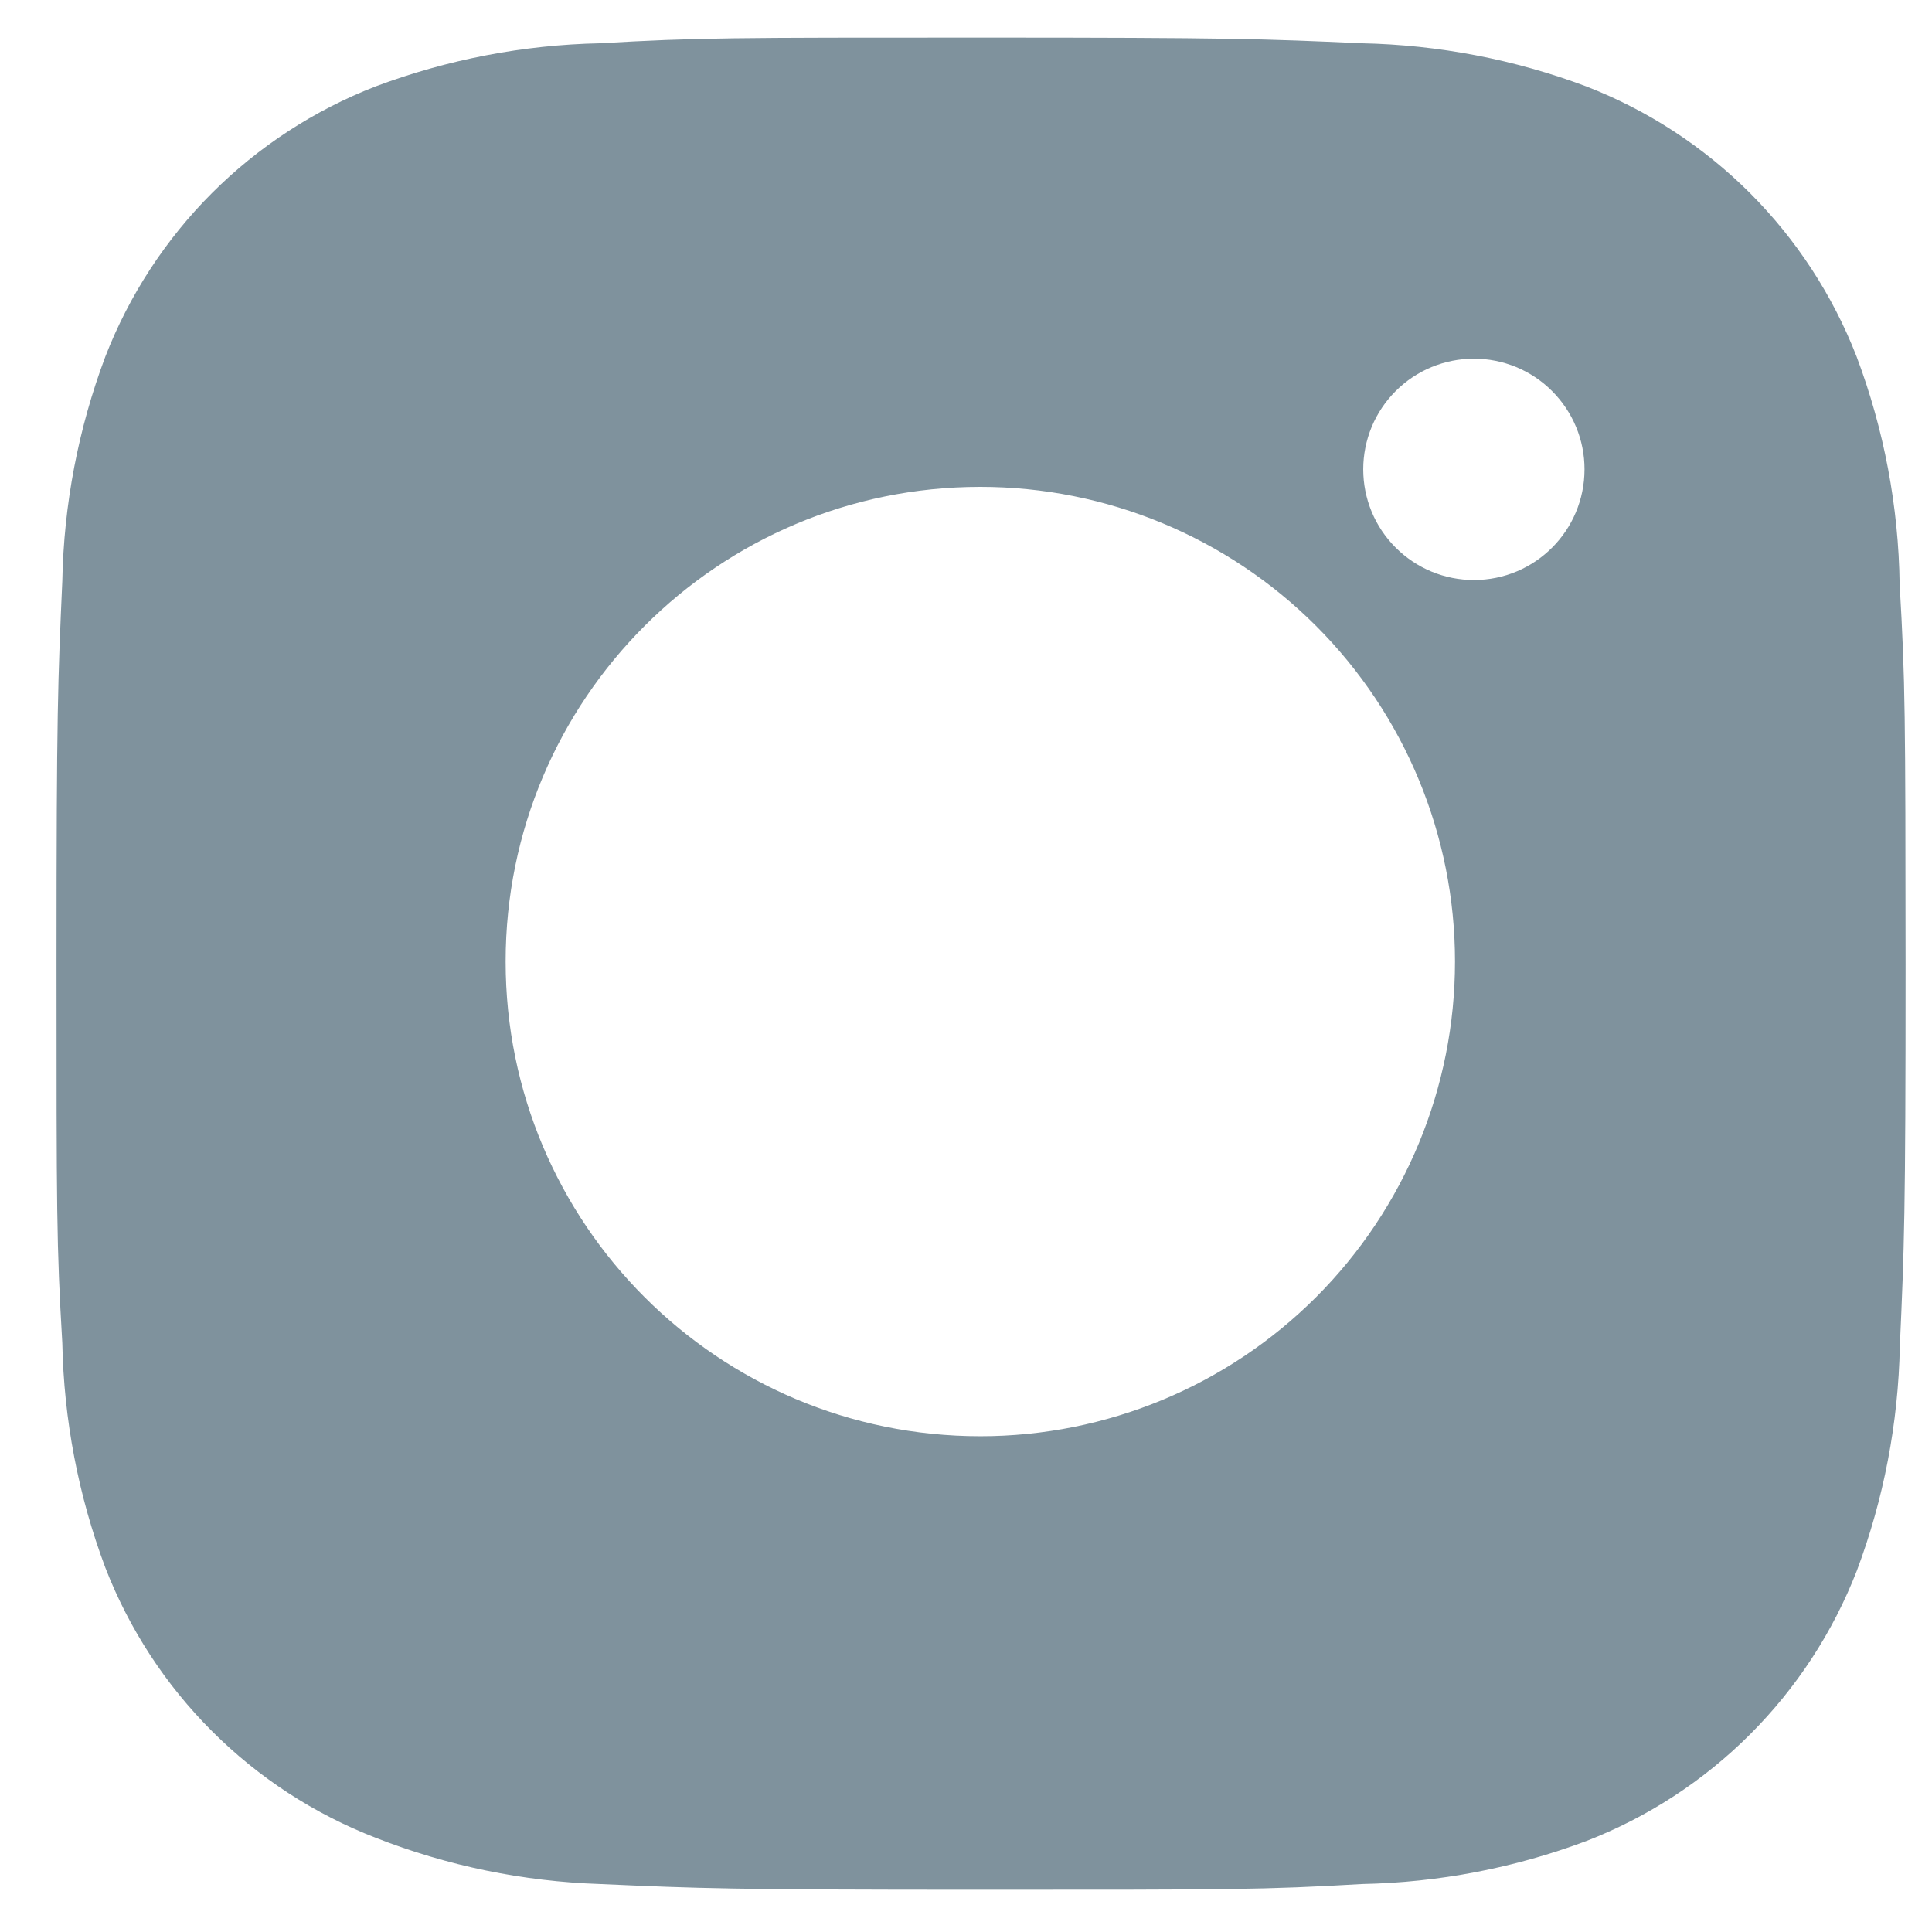
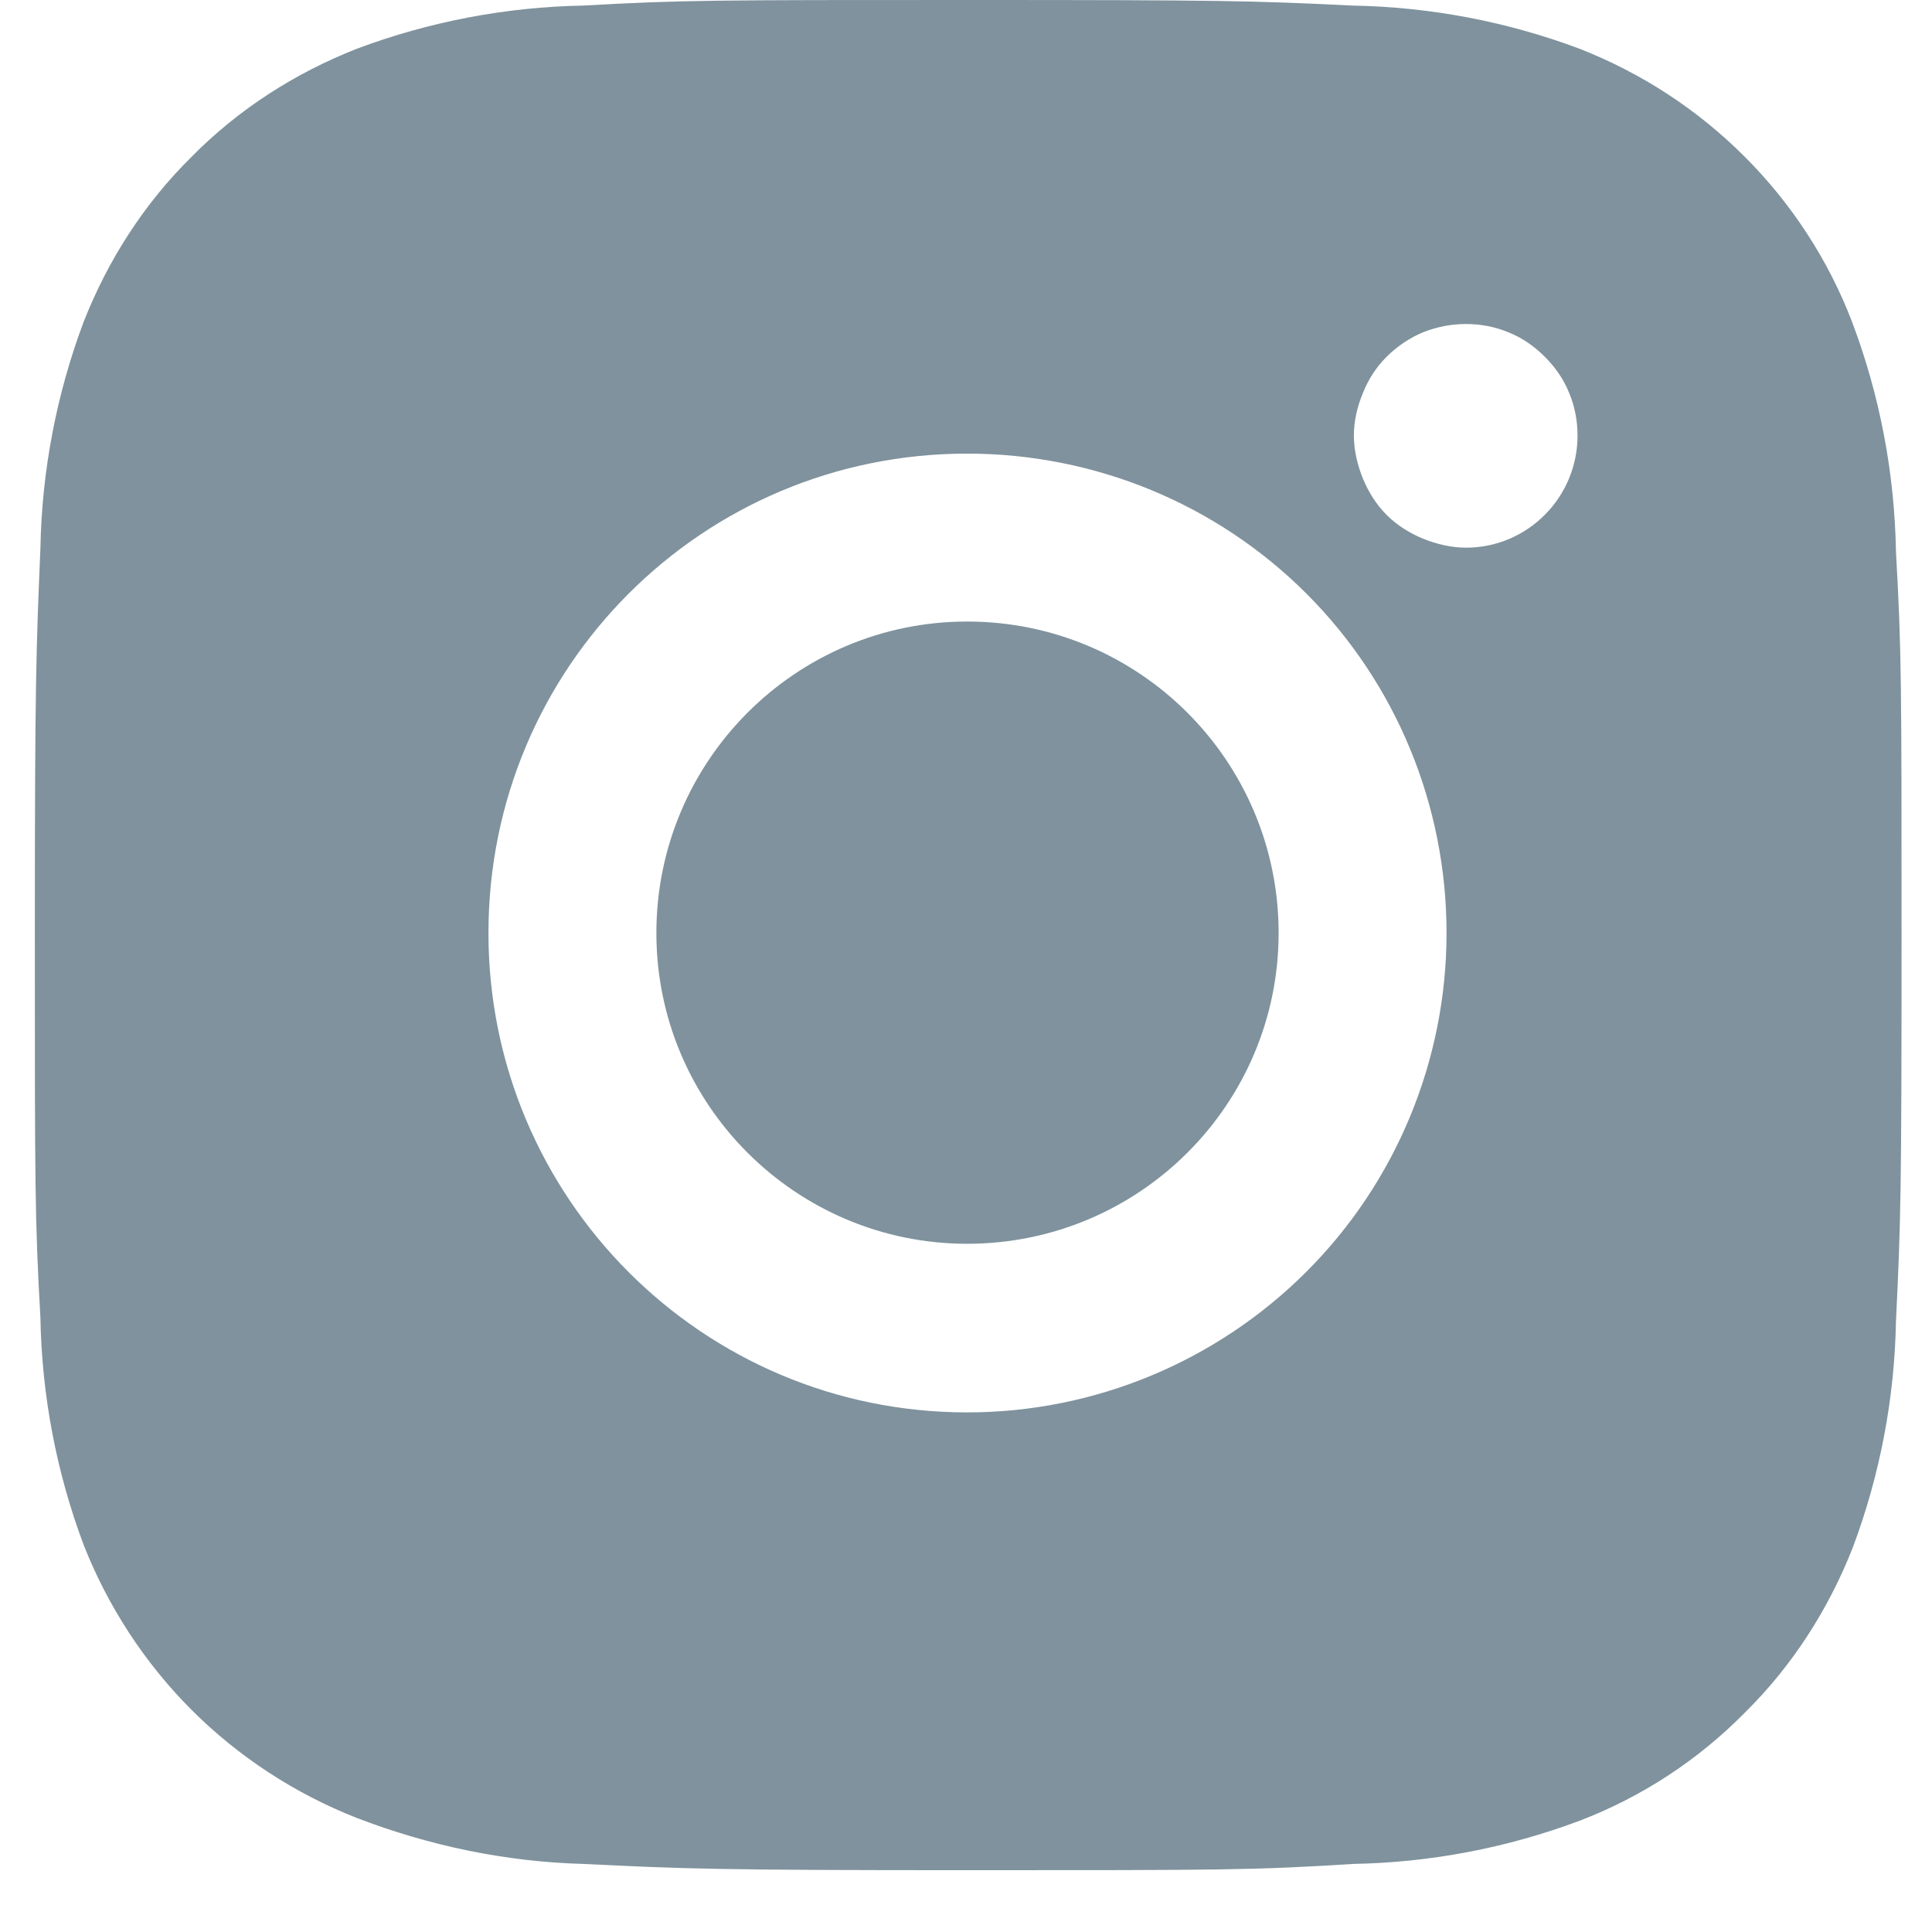
- <svg xmlns="http://www.w3.org/2000/svg" width="28" height="28" viewBox="0 0 28 28" fill="none">
-   <path d="M27.531 8.468C27.516 7.341 27.305 6.225 26.908 5.17C26.563 4.281 26.036 3.473 25.362 2.798C24.687 2.124 23.879 1.597 22.989 1.252C21.948 0.861 20.848 0.65 19.736 0.627C18.305 0.563 17.851 0.545 14.217 0.545C10.583 0.545 10.117 0.545 8.696 0.627C7.585 0.65 6.485 0.862 5.444 1.252C4.555 1.597 3.747 2.123 3.072 2.798C2.397 3.473 1.871 4.281 1.526 5.17C1.135 6.211 0.924 7.311 0.903 8.422C0.839 9.855 0.819 10.309 0.819 13.943C0.819 17.577 0.819 18.041 0.903 19.464C0.925 20.577 1.135 21.675 1.526 22.718C1.871 23.608 2.398 24.416 3.073 25.09C3.748 25.765 4.556 26.291 5.446 26.635C6.484 27.042 7.583 27.268 8.697 27.305C10.13 27.369 10.584 27.388 14.218 27.388C17.852 27.388 18.318 27.388 19.739 27.305C20.851 27.283 21.951 27.072 22.992 26.681C23.882 26.336 24.69 25.809 25.364 25.135C26.039 24.46 26.566 23.652 26.911 22.763C27.302 21.721 27.512 20.623 27.534 19.509C27.598 18.077 27.617 17.623 27.617 13.988C27.614 10.354 27.614 9.892 27.531 8.468ZM14.208 20.815C10.407 20.815 7.328 17.736 7.328 13.935C7.328 10.135 10.407 7.056 14.208 7.056C16.033 7.056 17.782 7.781 19.073 9.071C20.363 10.361 21.087 12.111 21.087 13.935C21.087 15.76 20.363 17.51 19.073 18.8C17.782 20.09 16.033 20.815 14.208 20.815ZM21.361 8.406C21.151 8.406 20.942 8.365 20.747 8.284C20.552 8.203 20.376 8.085 20.227 7.936C20.078 7.787 19.959 7.61 19.879 7.416C19.798 7.221 19.757 7.012 19.757 6.801C19.757 6.591 19.799 6.382 19.879 6.188C19.96 5.993 20.078 5.817 20.227 5.668C20.376 5.519 20.552 5.401 20.747 5.32C20.942 5.24 21.15 5.198 21.361 5.198C21.571 5.198 21.78 5.24 21.974 5.32C22.169 5.401 22.346 5.519 22.494 5.668C22.643 5.817 22.761 5.993 22.842 6.188C22.923 6.382 22.964 6.591 22.964 6.801C22.964 7.688 22.247 8.406 21.361 8.406Z" fill="#7F929D" />
+ <svg xmlns="http://www.w3.org/2000/svg" width="27.727" height="27.727" viewBox="0 0 27.727 27.727" fill="none">
+   <defs />
+   <path id="Vector" d="M27.21 7.92C27.19 6.79 26.98 5.68 26.58 4.62C26.24 3.73 25.71 2.92 25.04 2.25C24.36 1.57 23.56 1.05 22.67 0.7C21.63 0.31 20.53 0.1 19.41 0.08C17.98 0.01 17.53 0 13.89 0C10.26 0 9.79 0 8.37 0.08C7.26 0.1 6.16 0.31 5.12 0.7C4.23 1.05 3.42 1.57 2.75 2.25C2.07 2.92 1.55 3.73 1.2 4.62C0.81 5.66 0.6 6.76 0.58 7.87C0.52 9.3 0.5 9.76 0.5 13.39C0.5 17.03 0.5 17.49 0.58 18.91C0.6 20.03 0.81 21.13 1.2 22.17C1.55 23.06 2.08 23.87 2.75 24.54C3.42 25.21 4.23 25.74 5.12 26.09C6.16 26.49 7.26 26.72 8.37 26.75C9.81 26.82 10.26 26.84 13.9 26.84C17.53 26.84 18 26.84 19.42 26.75C20.53 26.73 21.63 26.52 22.67 26.13C23.56 25.79 24.37 25.26 25.04 24.58C25.72 23.91 26.24 23.1 26.59 22.21C26.98 21.17 27.19 20.07 27.21 18.96C27.28 17.53 27.29 17.07 27.29 13.44C27.29 9.8 27.29 9.34 27.21 7.92ZM13.88 20.27C10.08 20.27 7.01 17.19 7.01 13.39C7.01 9.58 10.08 6.51 13.88 6.51C15.71 6.51 17.46 7.23 18.75 8.52C20.04 9.81 20.76 11.56 20.76 13.39C20.76 15.21 20.04 16.96 18.75 18.25C17.46 19.54 15.71 20.27 13.88 20.27ZM21.04 7.86C20.83 7.86 20.62 7.81 20.42 7.73C20.23 7.65 20.05 7.54 19.9 7.39C19.75 7.24 19.64 7.06 19.56 6.87C19.48 6.67 19.43 6.46 19.43 6.25C19.43 6.04 19.48 5.83 19.56 5.64C19.64 5.44 19.75 5.27 19.9 5.12C20.05 4.97 20.23 4.85 20.42 4.77C20.62 4.69 20.83 4.65 21.04 4.65C21.25 4.65 21.46 4.69 21.65 4.77C21.85 4.85 22.02 4.97 22.17 5.12C22.32 5.27 22.44 5.44 22.52 5.64C22.6 5.83 22.64 6.04 22.64 6.25C22.64 7.14 21.92 7.86 21.04 7.86Z" fill="#7F929D" fill-opacity="1" fill-rule="nonzero" />
+   <path id="Vector" d="M13.88 17.85C16.35 17.85 18.35 15.85 18.35 13.39C18.35 10.92 16.35 8.92 13.88 8.92C11.42 8.92 9.42 10.92 9.42 13.39C9.42 15.85 11.42 17.85 13.88 17.85Z" fill="#7F929D" fill-opacity="1" fill-rule="nonzero" />
</svg>
